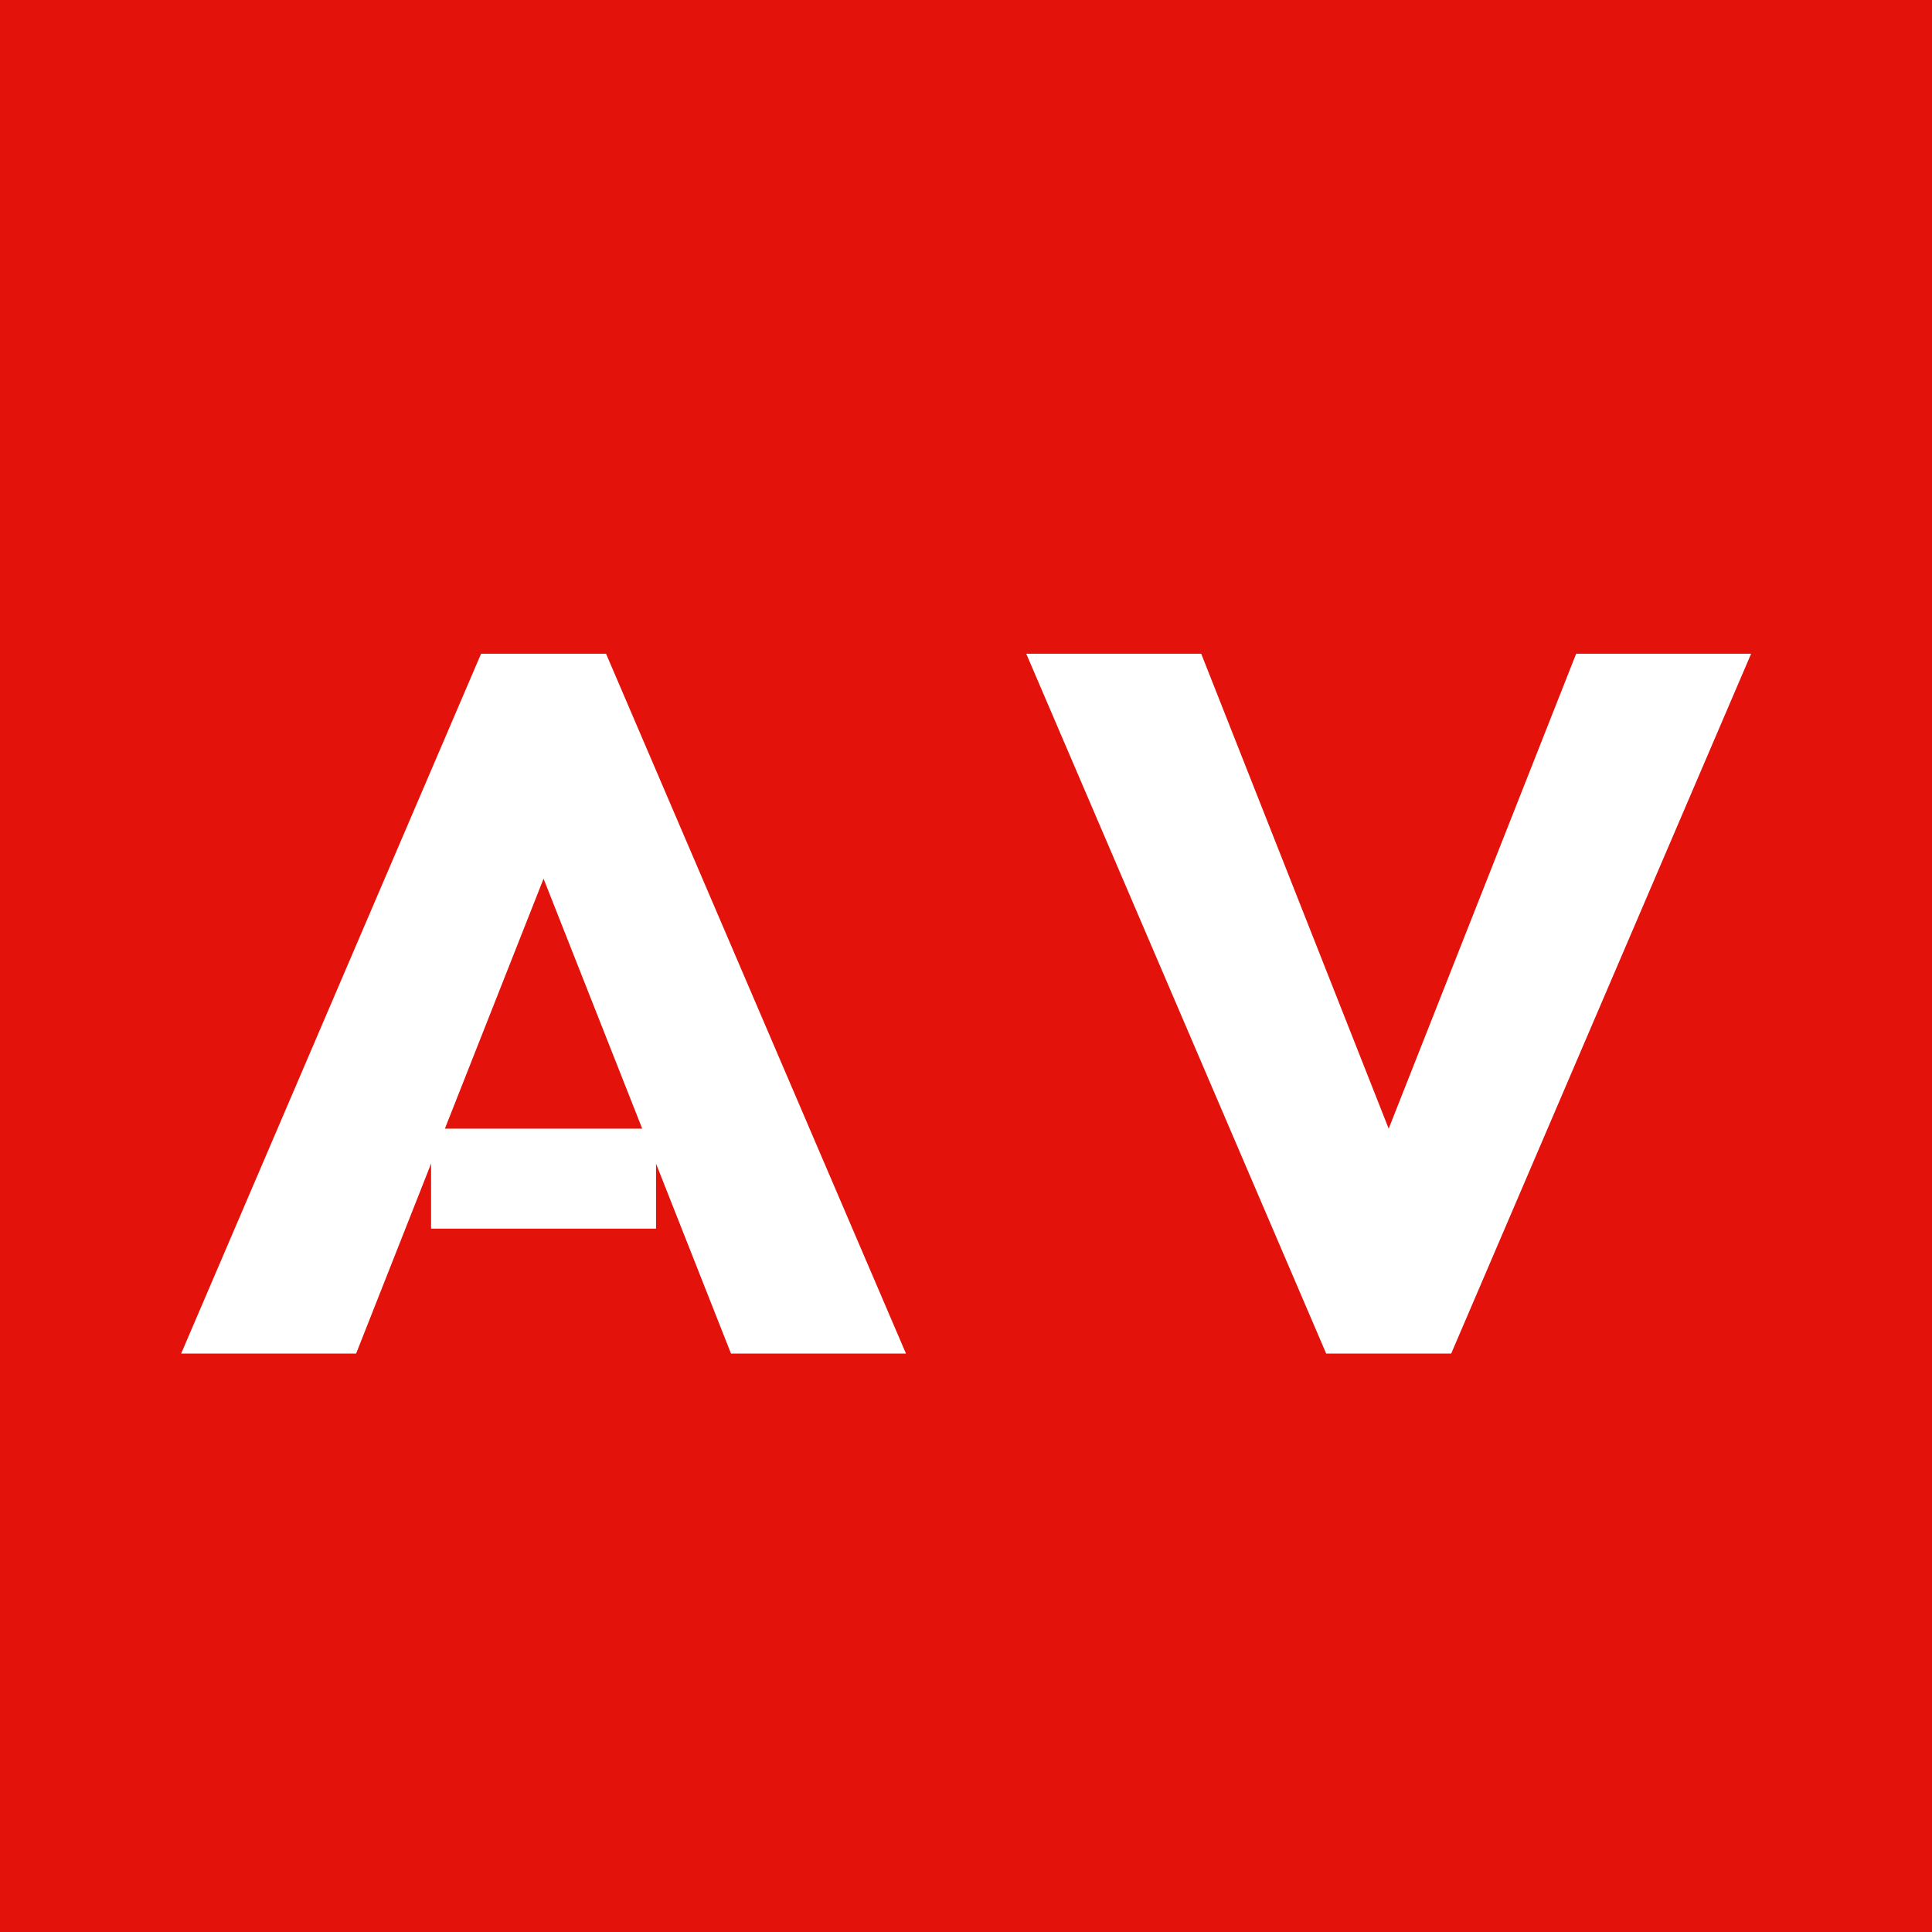
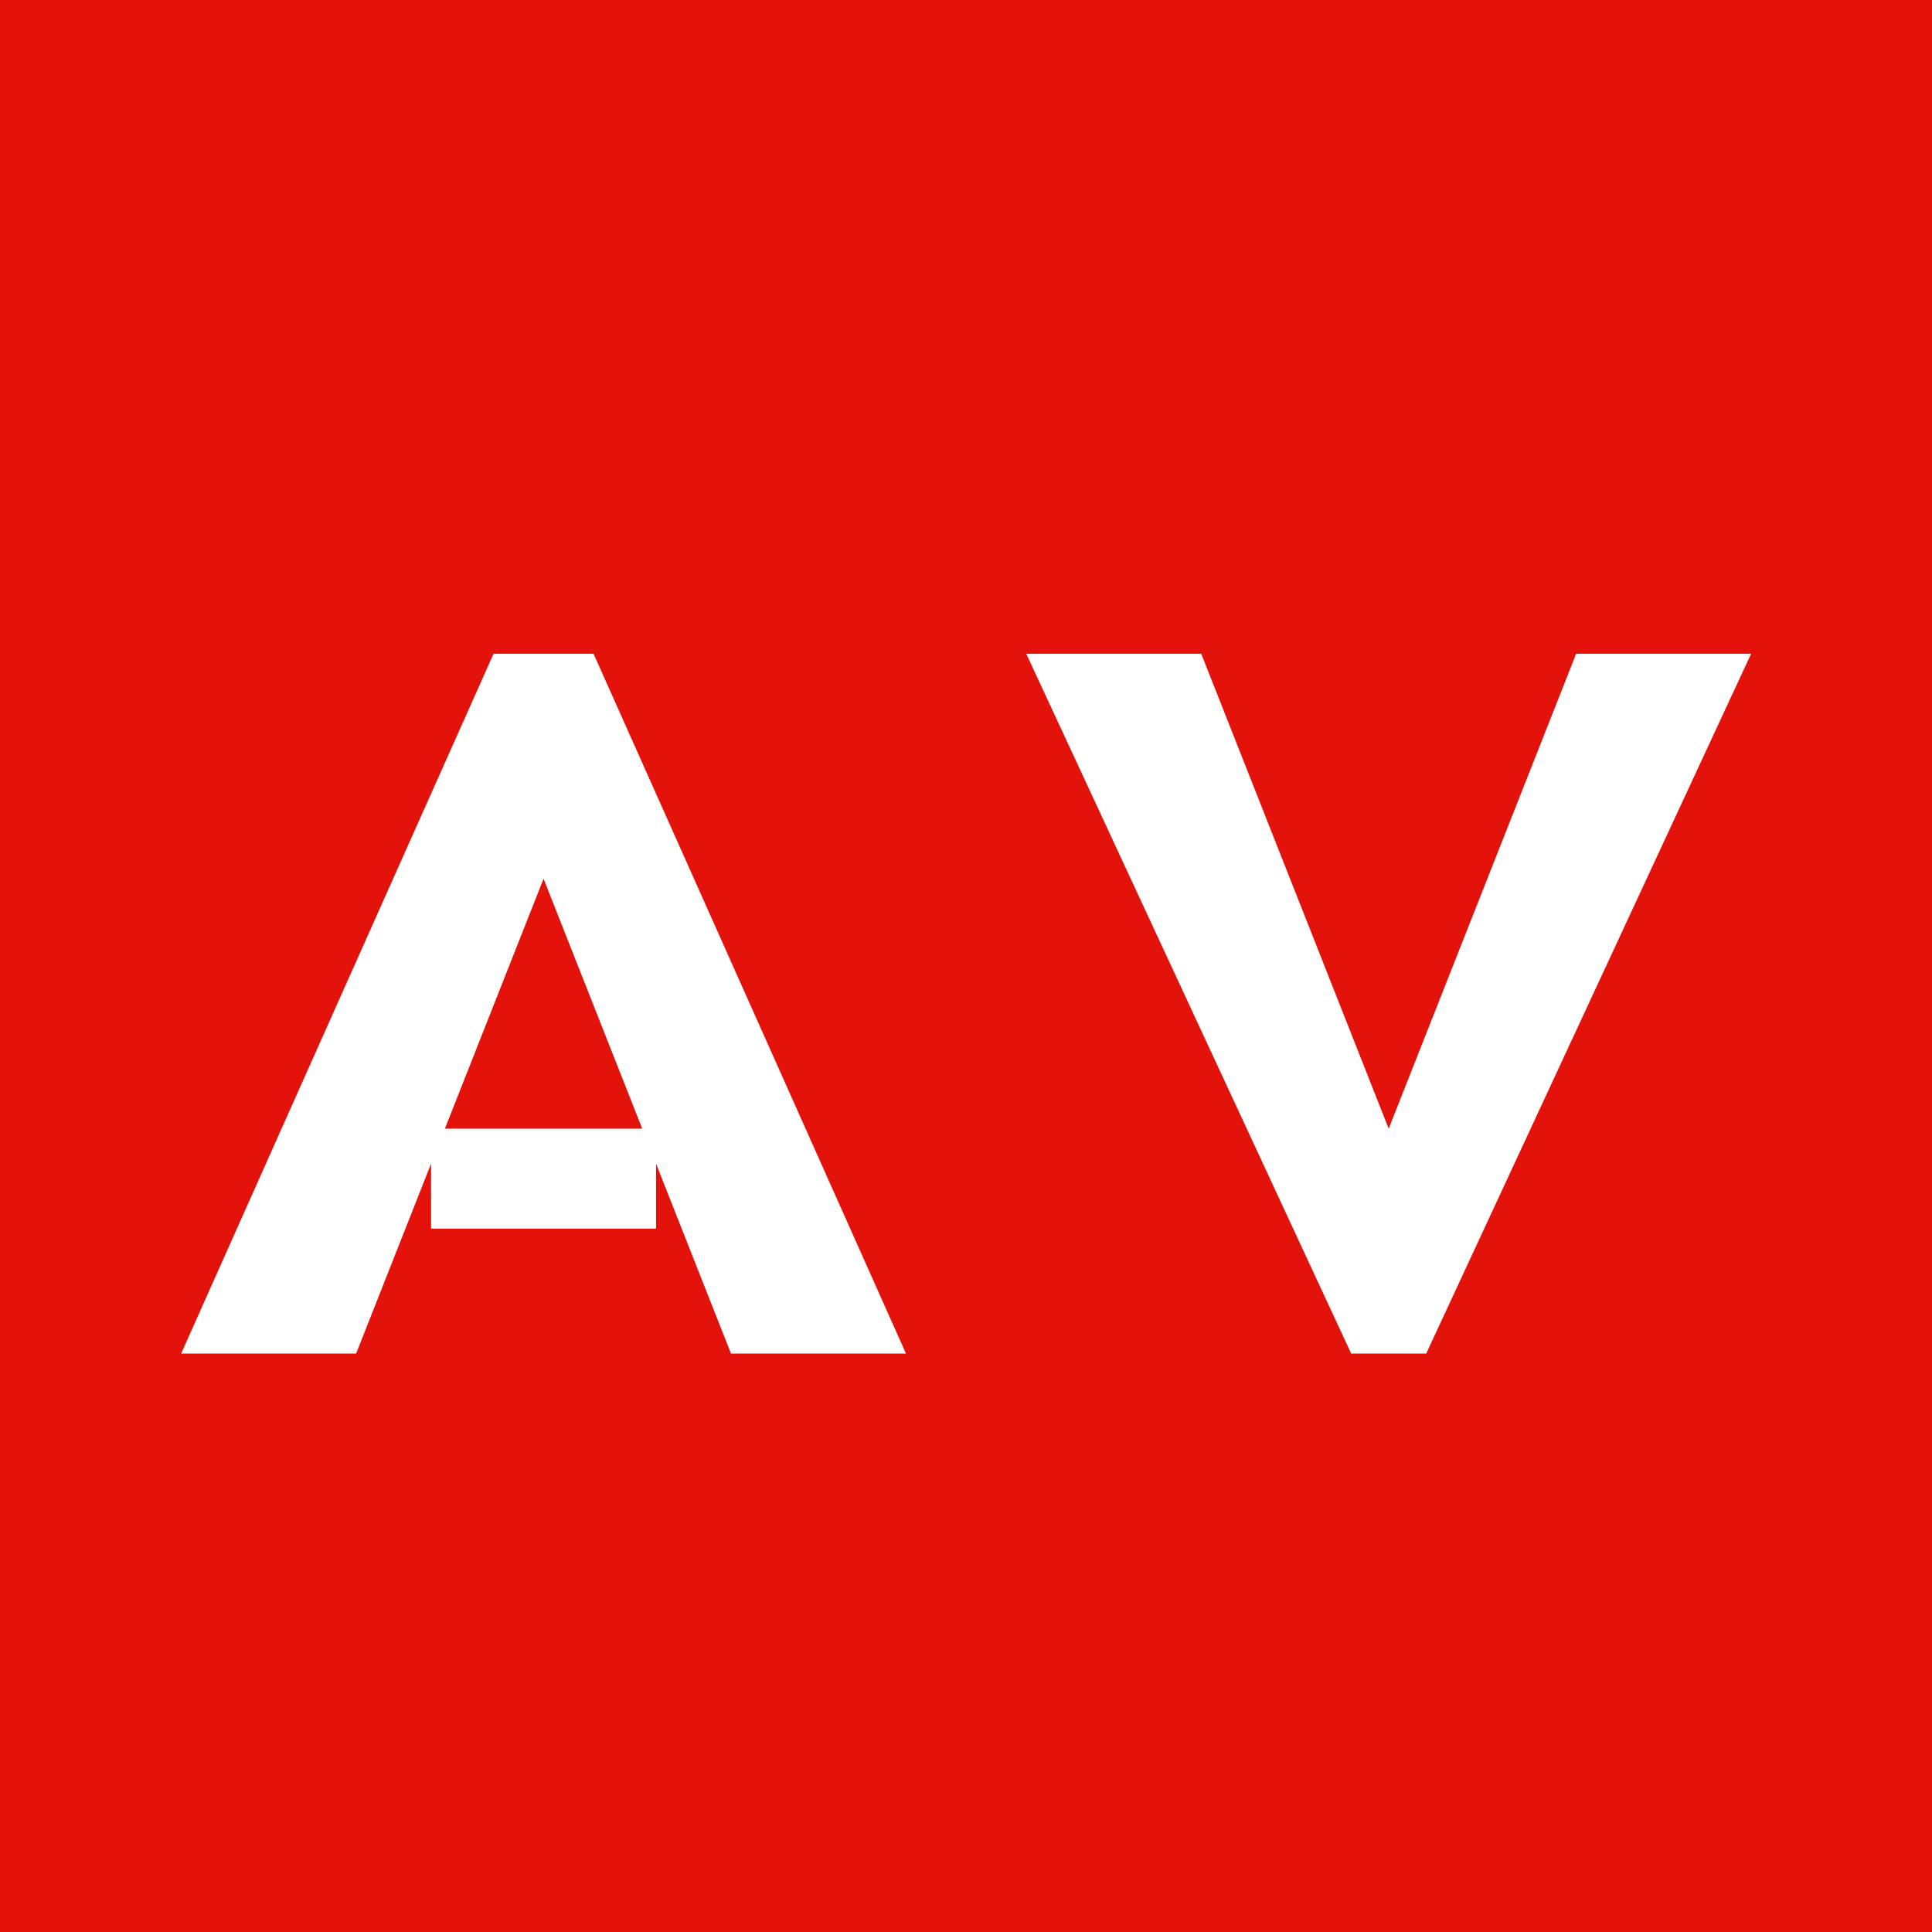
<svg xmlns="http://www.w3.org/2000/svg" viewBox="0 0 64 64">
  <rect width="64" height="64" fill="#e3120b" />
  <g fill="#ffffff" transform="translate(6 20) scale(0.414)">
-     <path d="M0 60 L24 4 H34 L58 60 H44 L29 22 L14 60 Z" />
+     <path d="M0 60 L25 4 H33 L58 60 H44 L29 22 L14 60 Z" />
    <rect x="20" y="42" width="18" height="8" />
  </g>
  <g fill="#ffffff" transform="translate(7.5 20) scale(0.414)">
-     <path d="M64 4 H78 L93 42 L108 4 H122 L98 60 H88 Z" />
+     <path d="M64 4 H78 L93 42 L108 4 H122 L96 60 H90 Z" />
  </g>
</svg>
